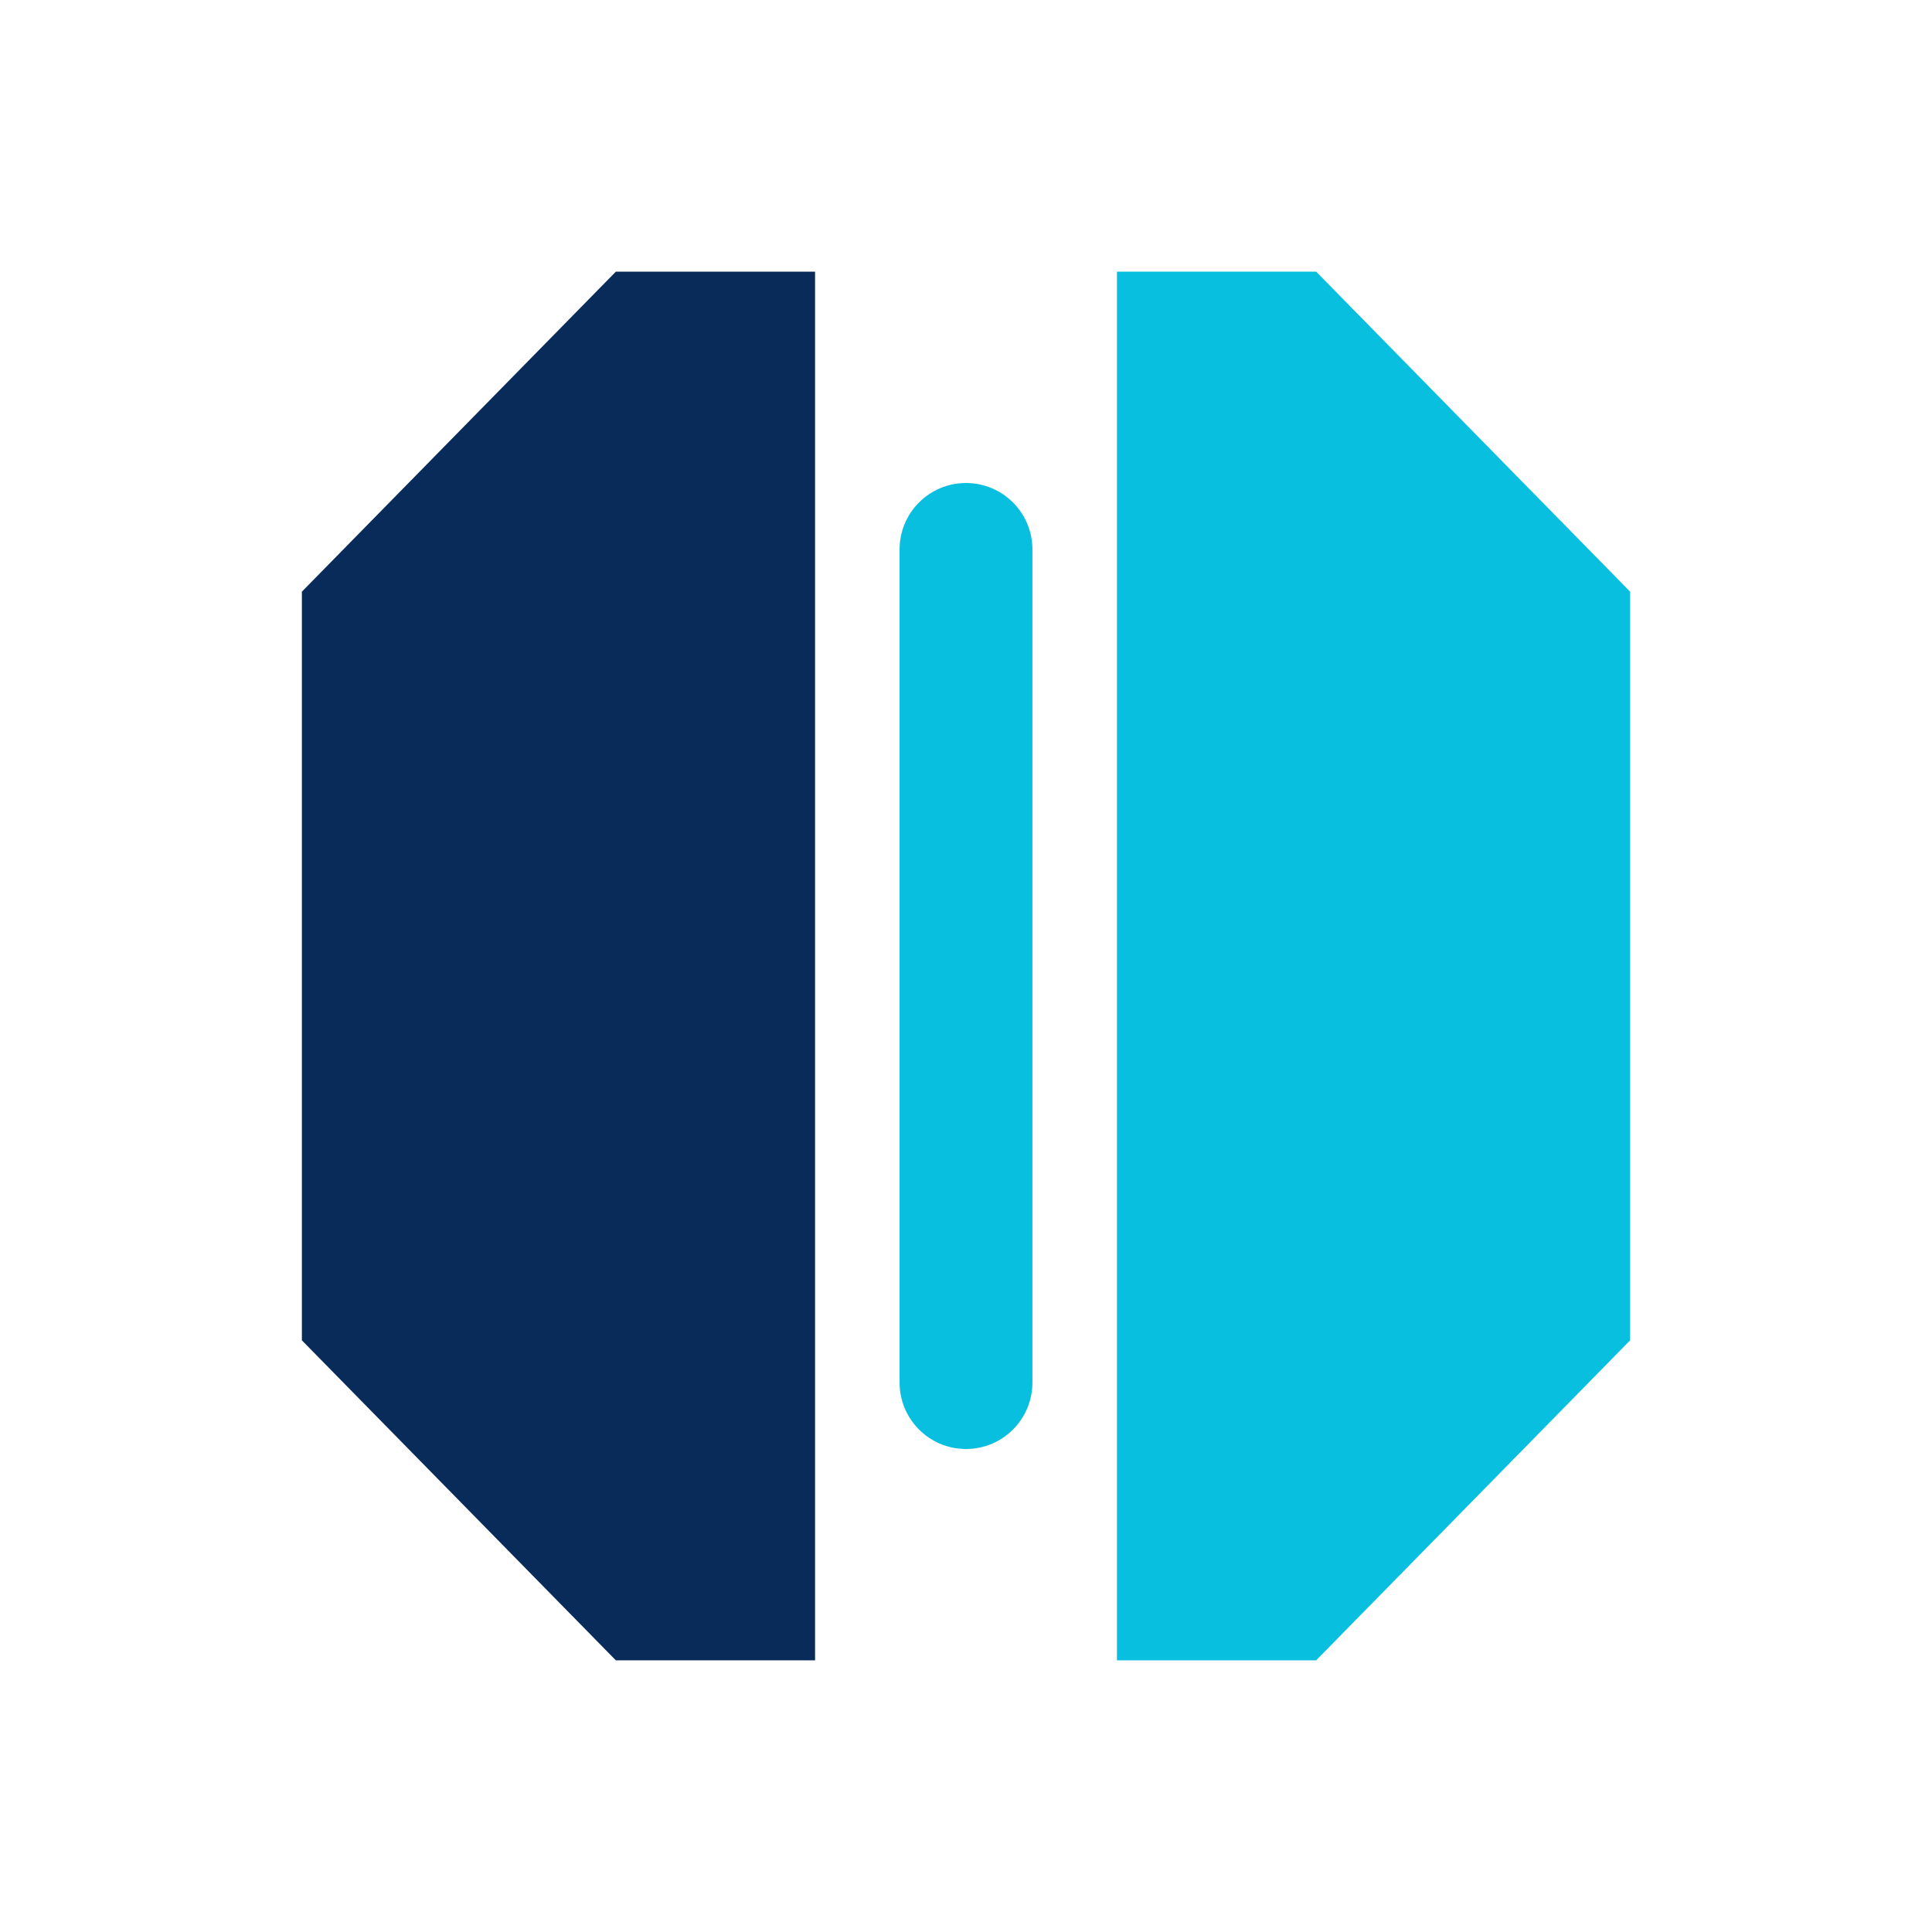
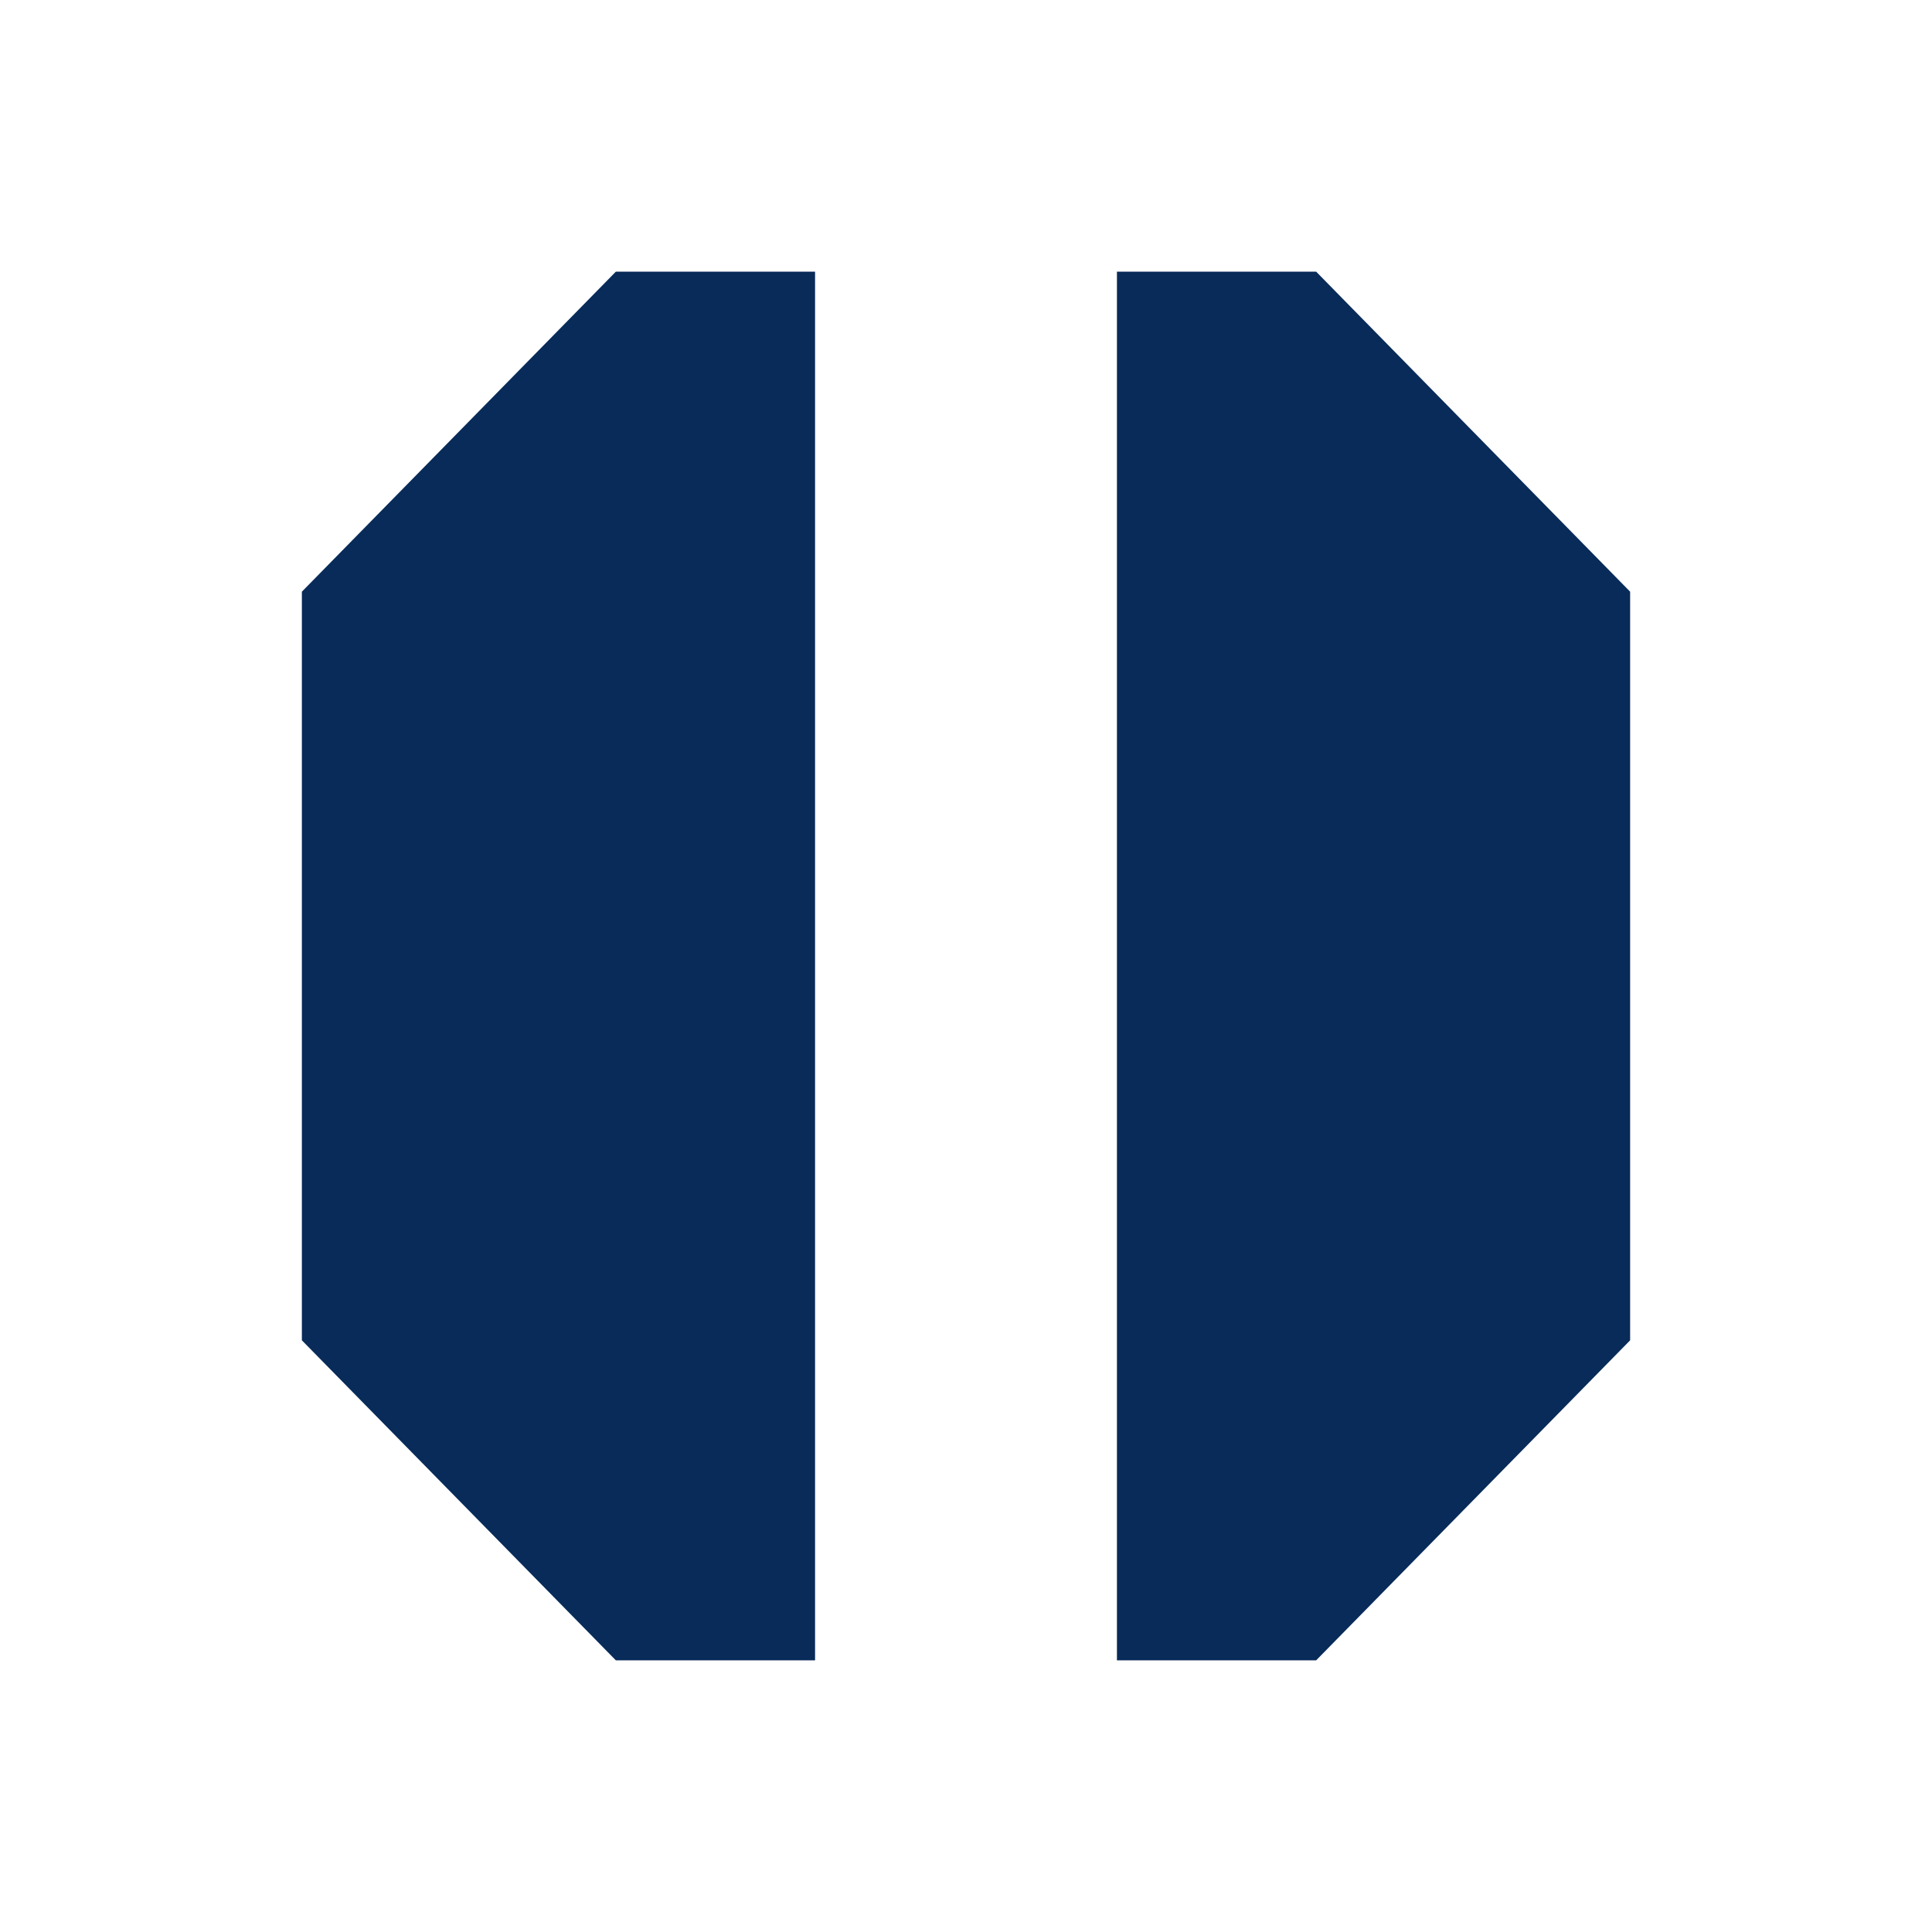
<svg xmlns="http://www.w3.org/2000/svg" viewBox="0 0 32 32" role="img" aria-label="ECI">
  <path fill="#082B59" d="M5 9.8 10.2 4.5h3.3v23H10.2L5 22.2Z" />
-   <path fill="#08BFE0" d="M27 9.8 21.8 4.5h-3.3v23h3.3L27 22.2Z" />
-   <rect x="14.9" y="8" width="2.2" height="16" rx="1.1" fill="#08BFE0" />
+   <path fill="#082B59" d="M27 9.8 21.8 4.5h-3.3v23h3.3L27 22.2Z" />
</svg>
